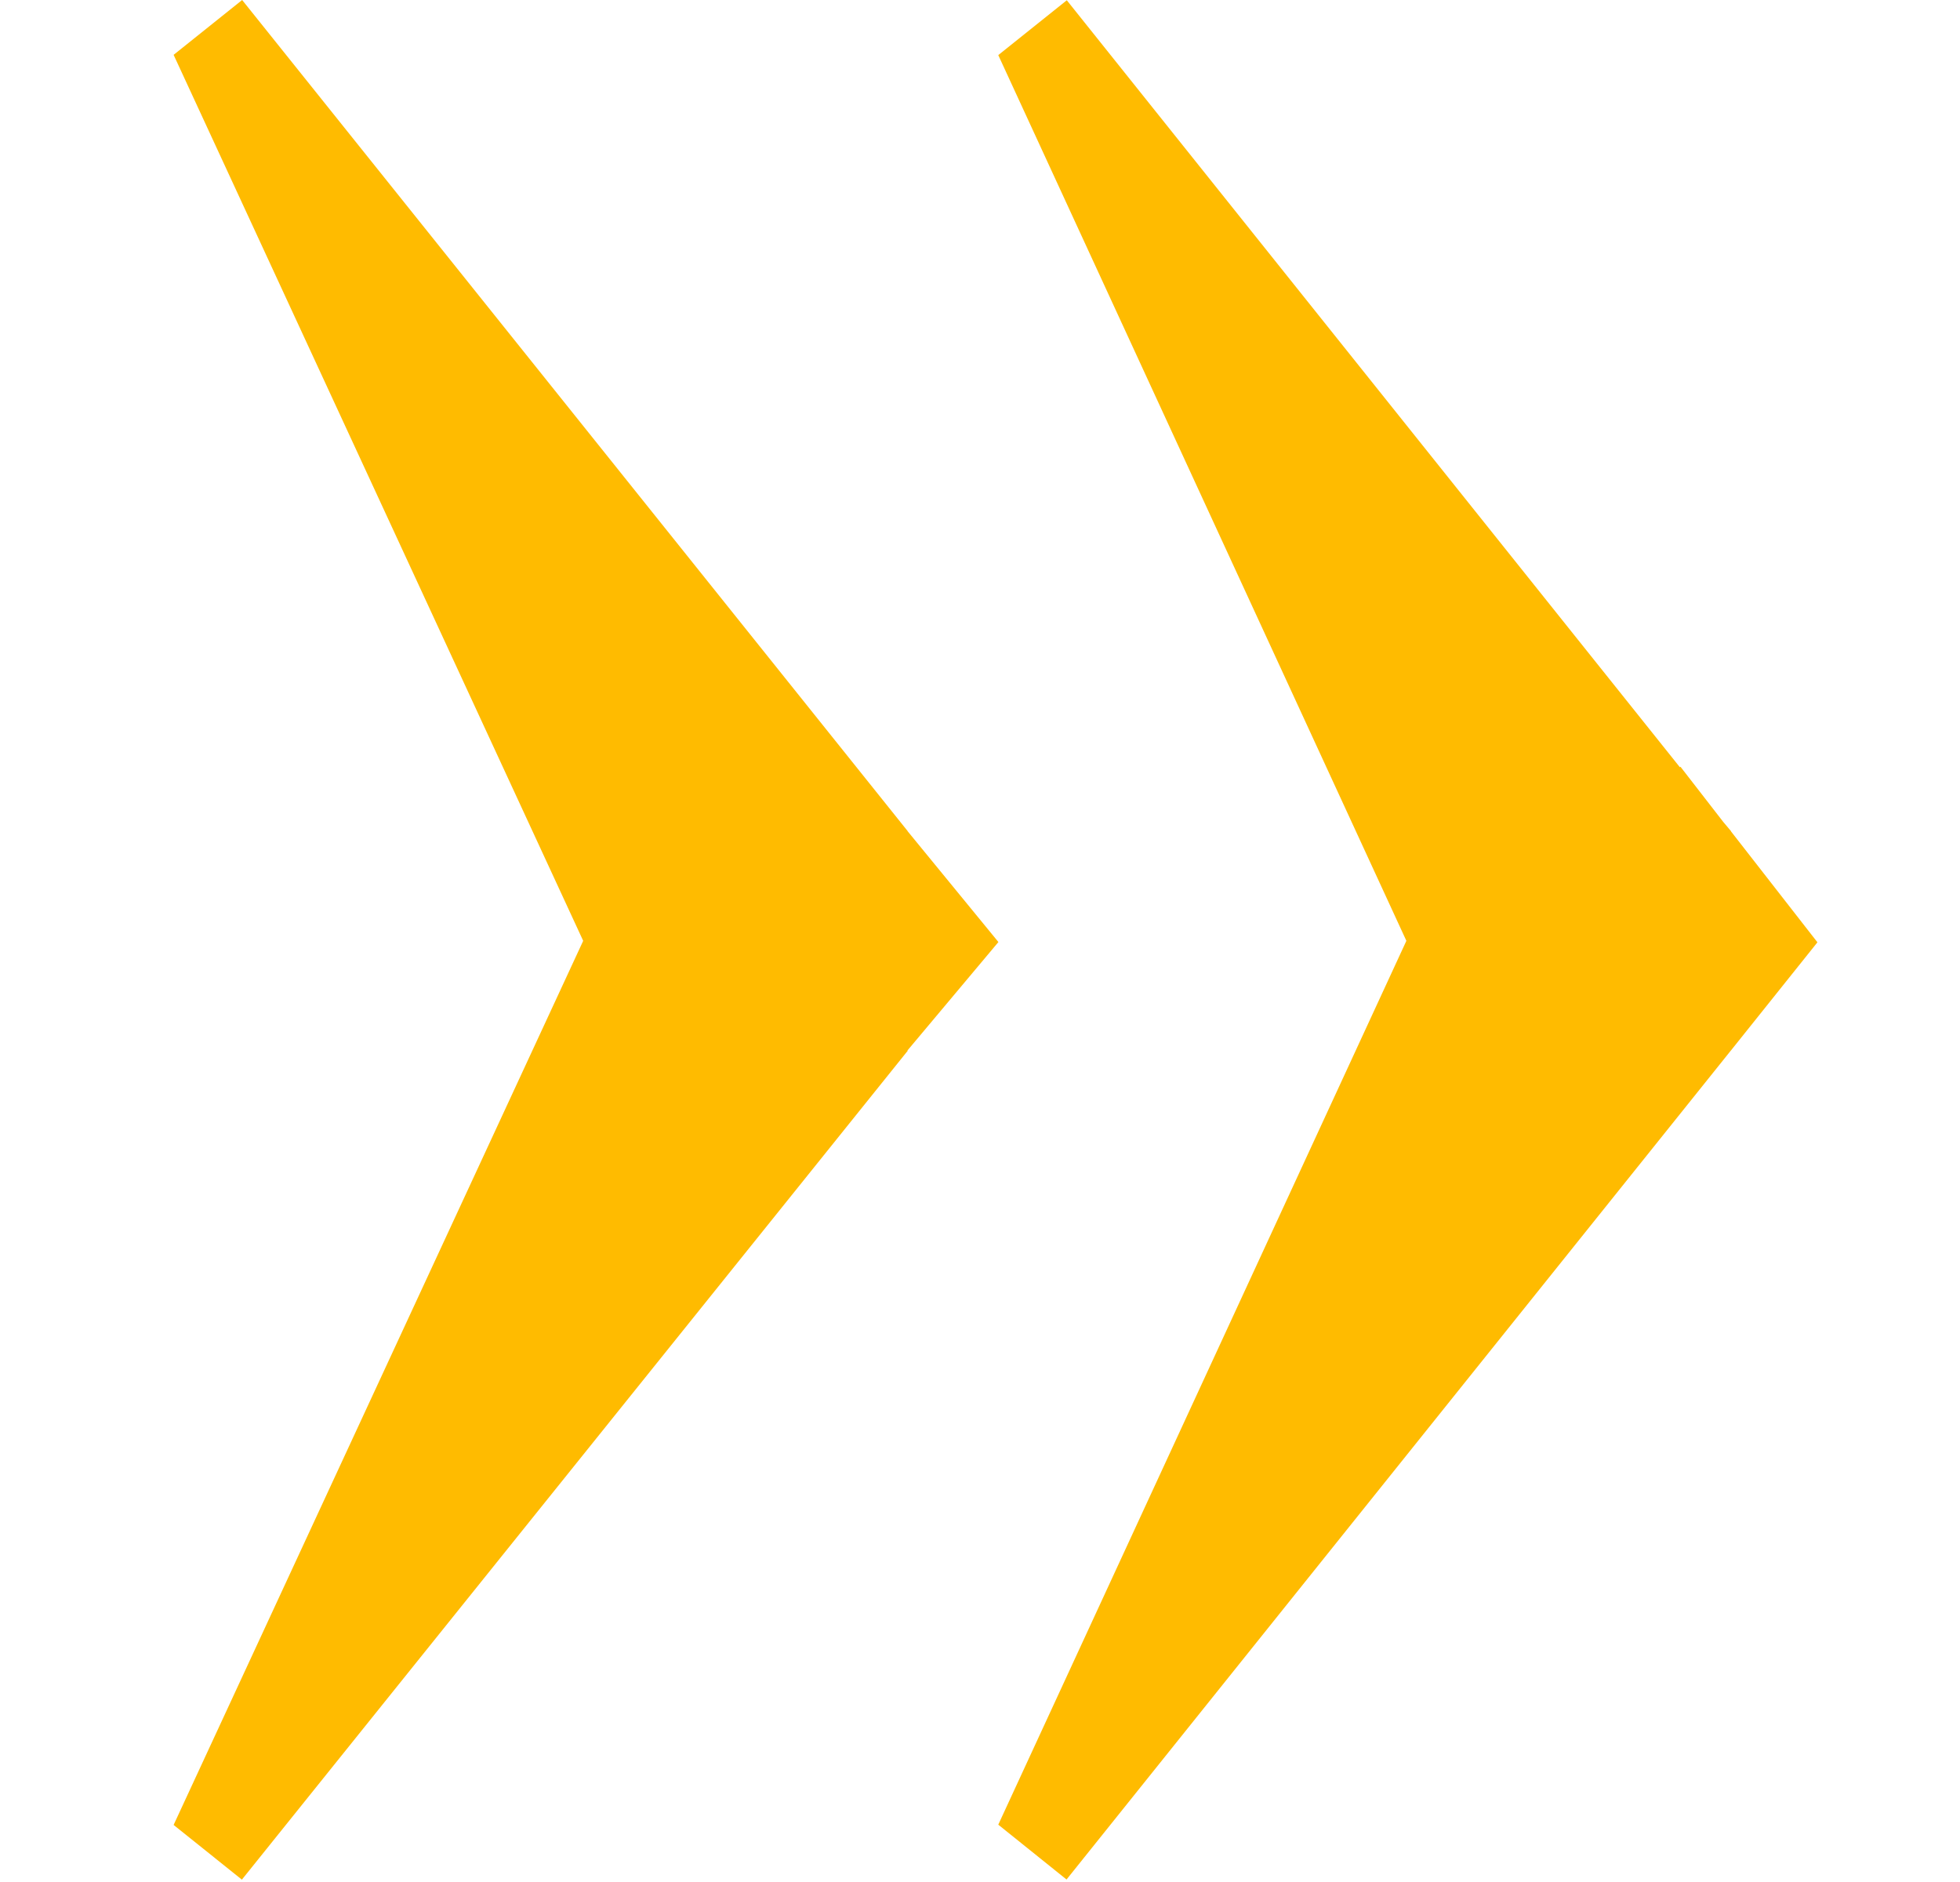
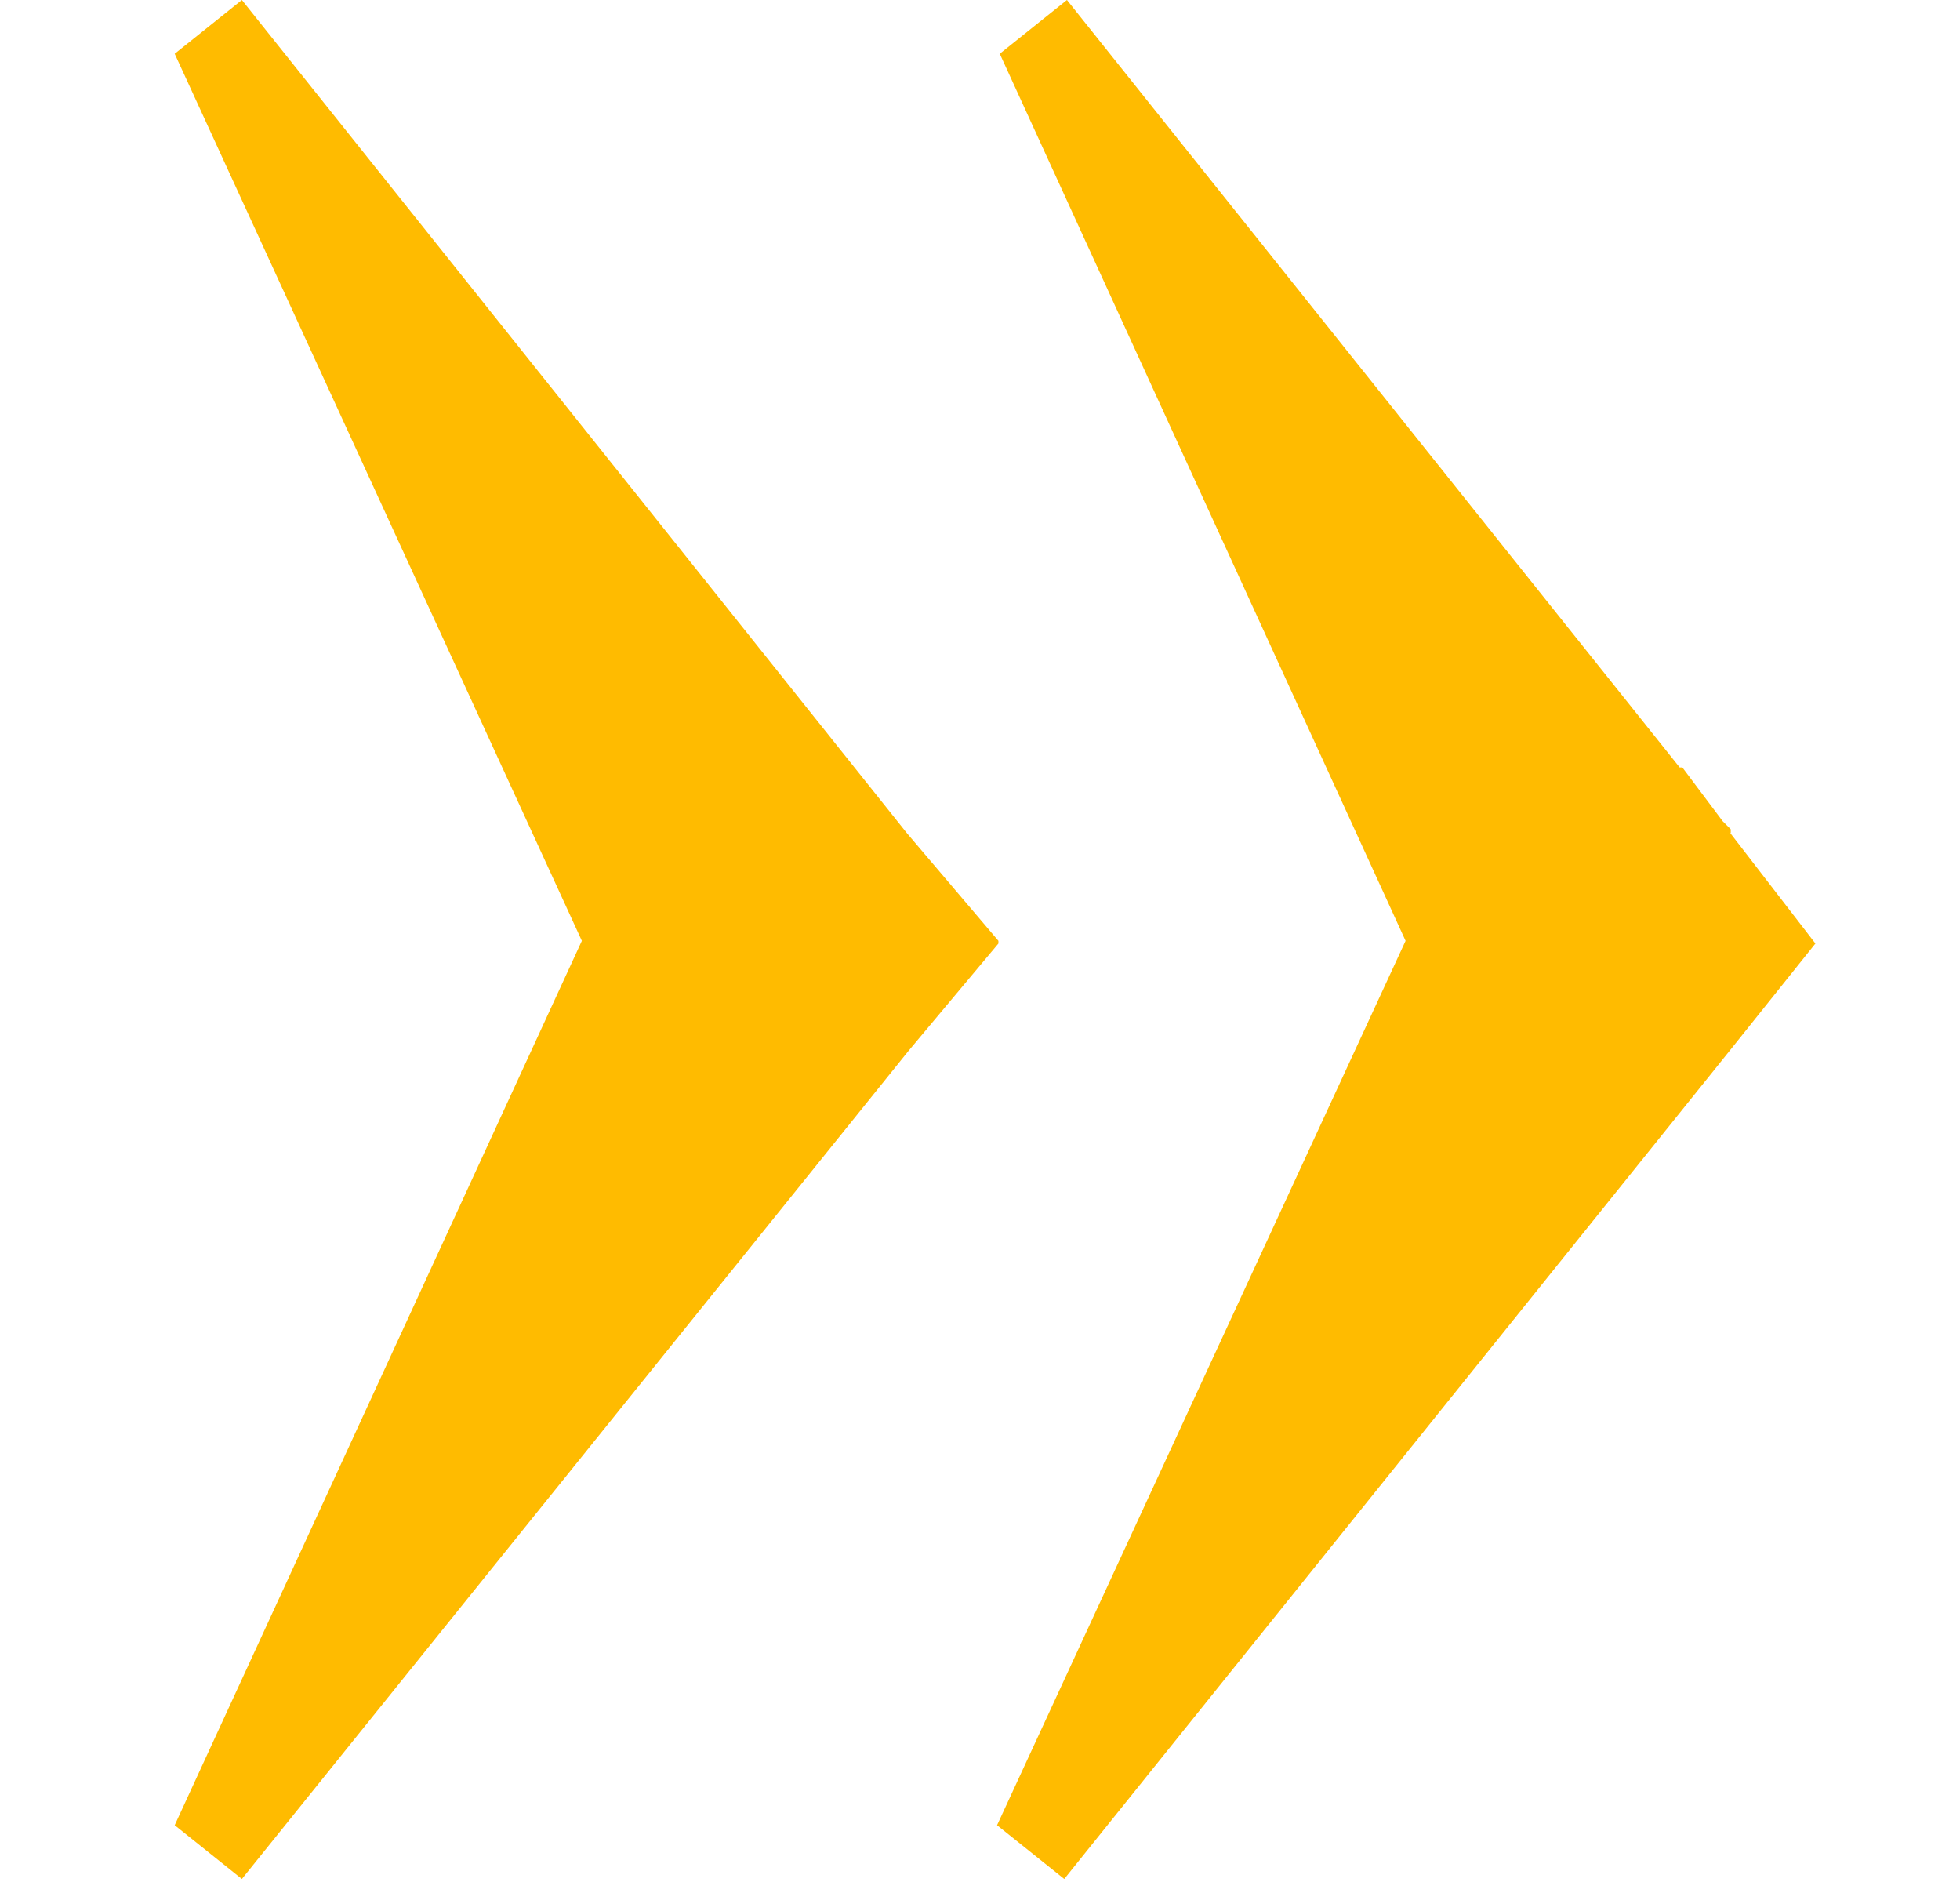
<svg xmlns="http://www.w3.org/2000/svg" width="14.586" height="14">
-   <path fill="#fb0" d="M12.882 6.186v-.002l-.058-.069-.318-.41-.005.003-4.562-5.706-.51.408 3.037 6.59-3.037 6.576.508.408 4.944-6.168.001-.001.643-.804-.643-.825zm-5.452.823l-.676-.825h.001l-4.953-6.184-.51.408 3.048 6.592-3.048 6.578.508.407 4.955-6.167-.002-.002.677-.807z" />
+   <path fill="#fb0" d="M12.88 6.2v-.03l-.06-.06-.3-.4h-.02l-4.56-5.71-.5.4 3.02 6.6-3.04 6.58.5.4 4.95-6.16.64-.8-.64-.83zm-5.45.8l-.68-.8-4.95-6.2-.5.4 3.03 6.6-3.03 6.58.5.4 4.96-6.16.67-.8z" />
</svg>
